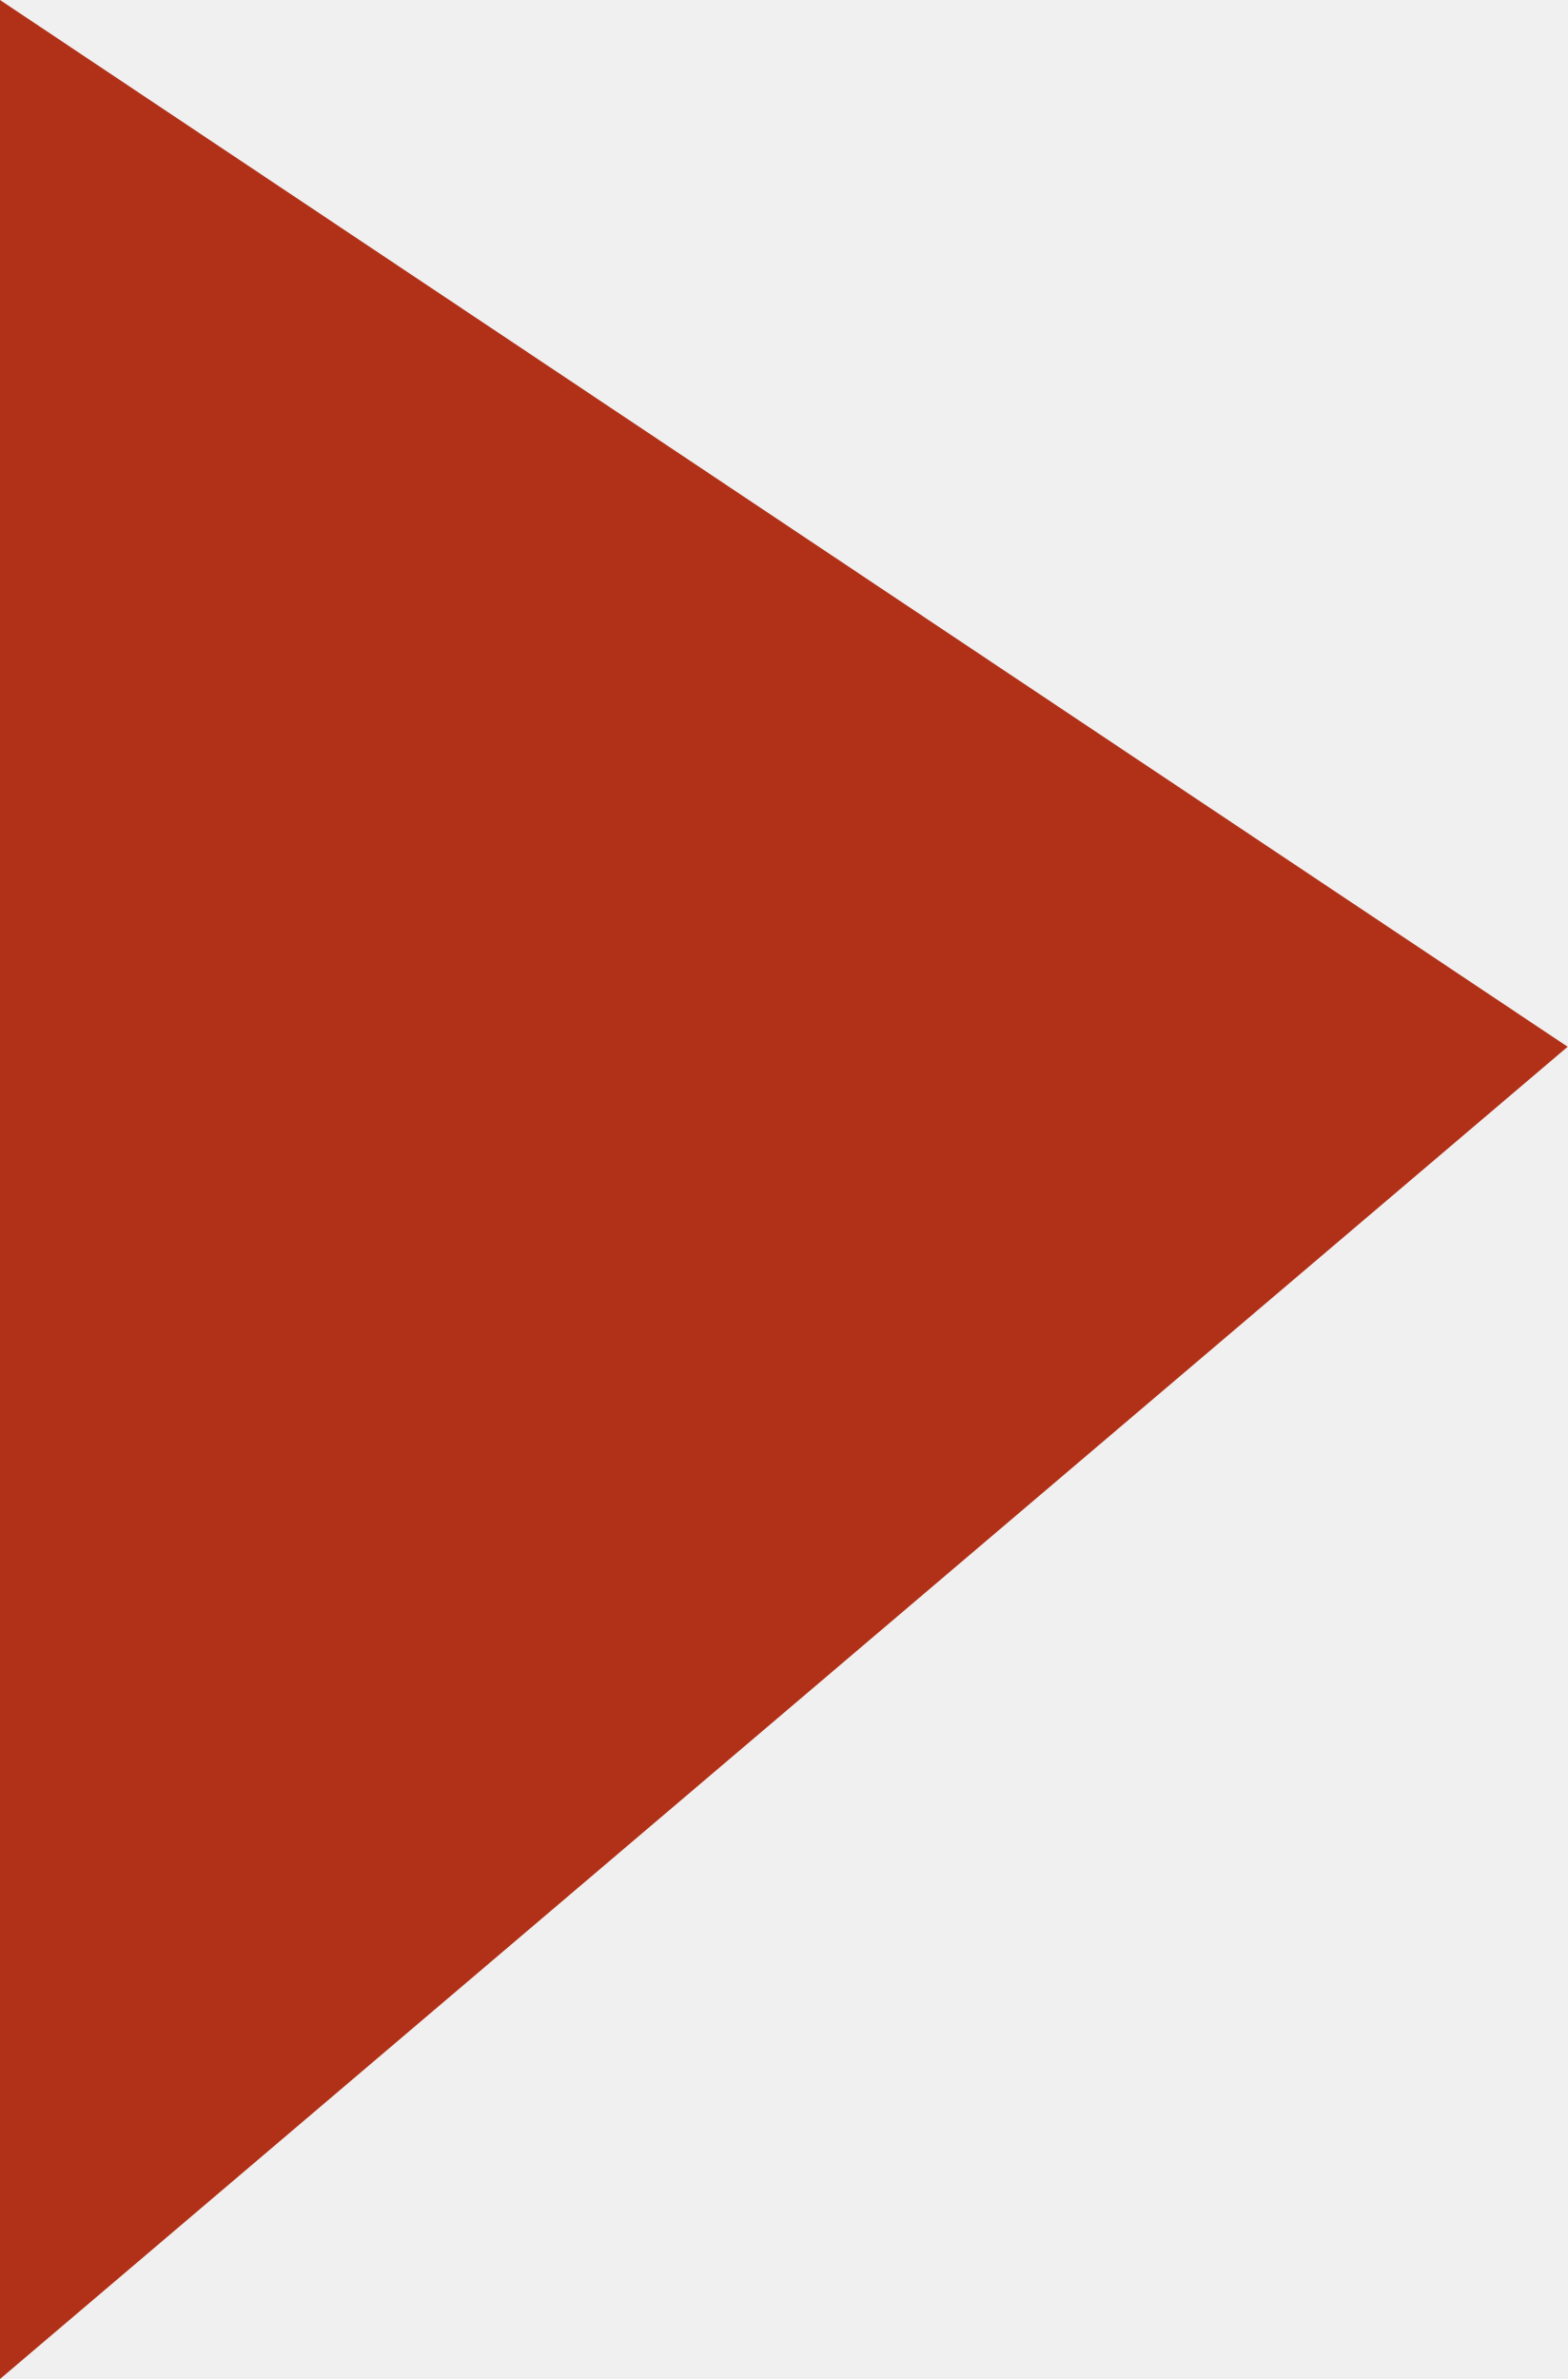
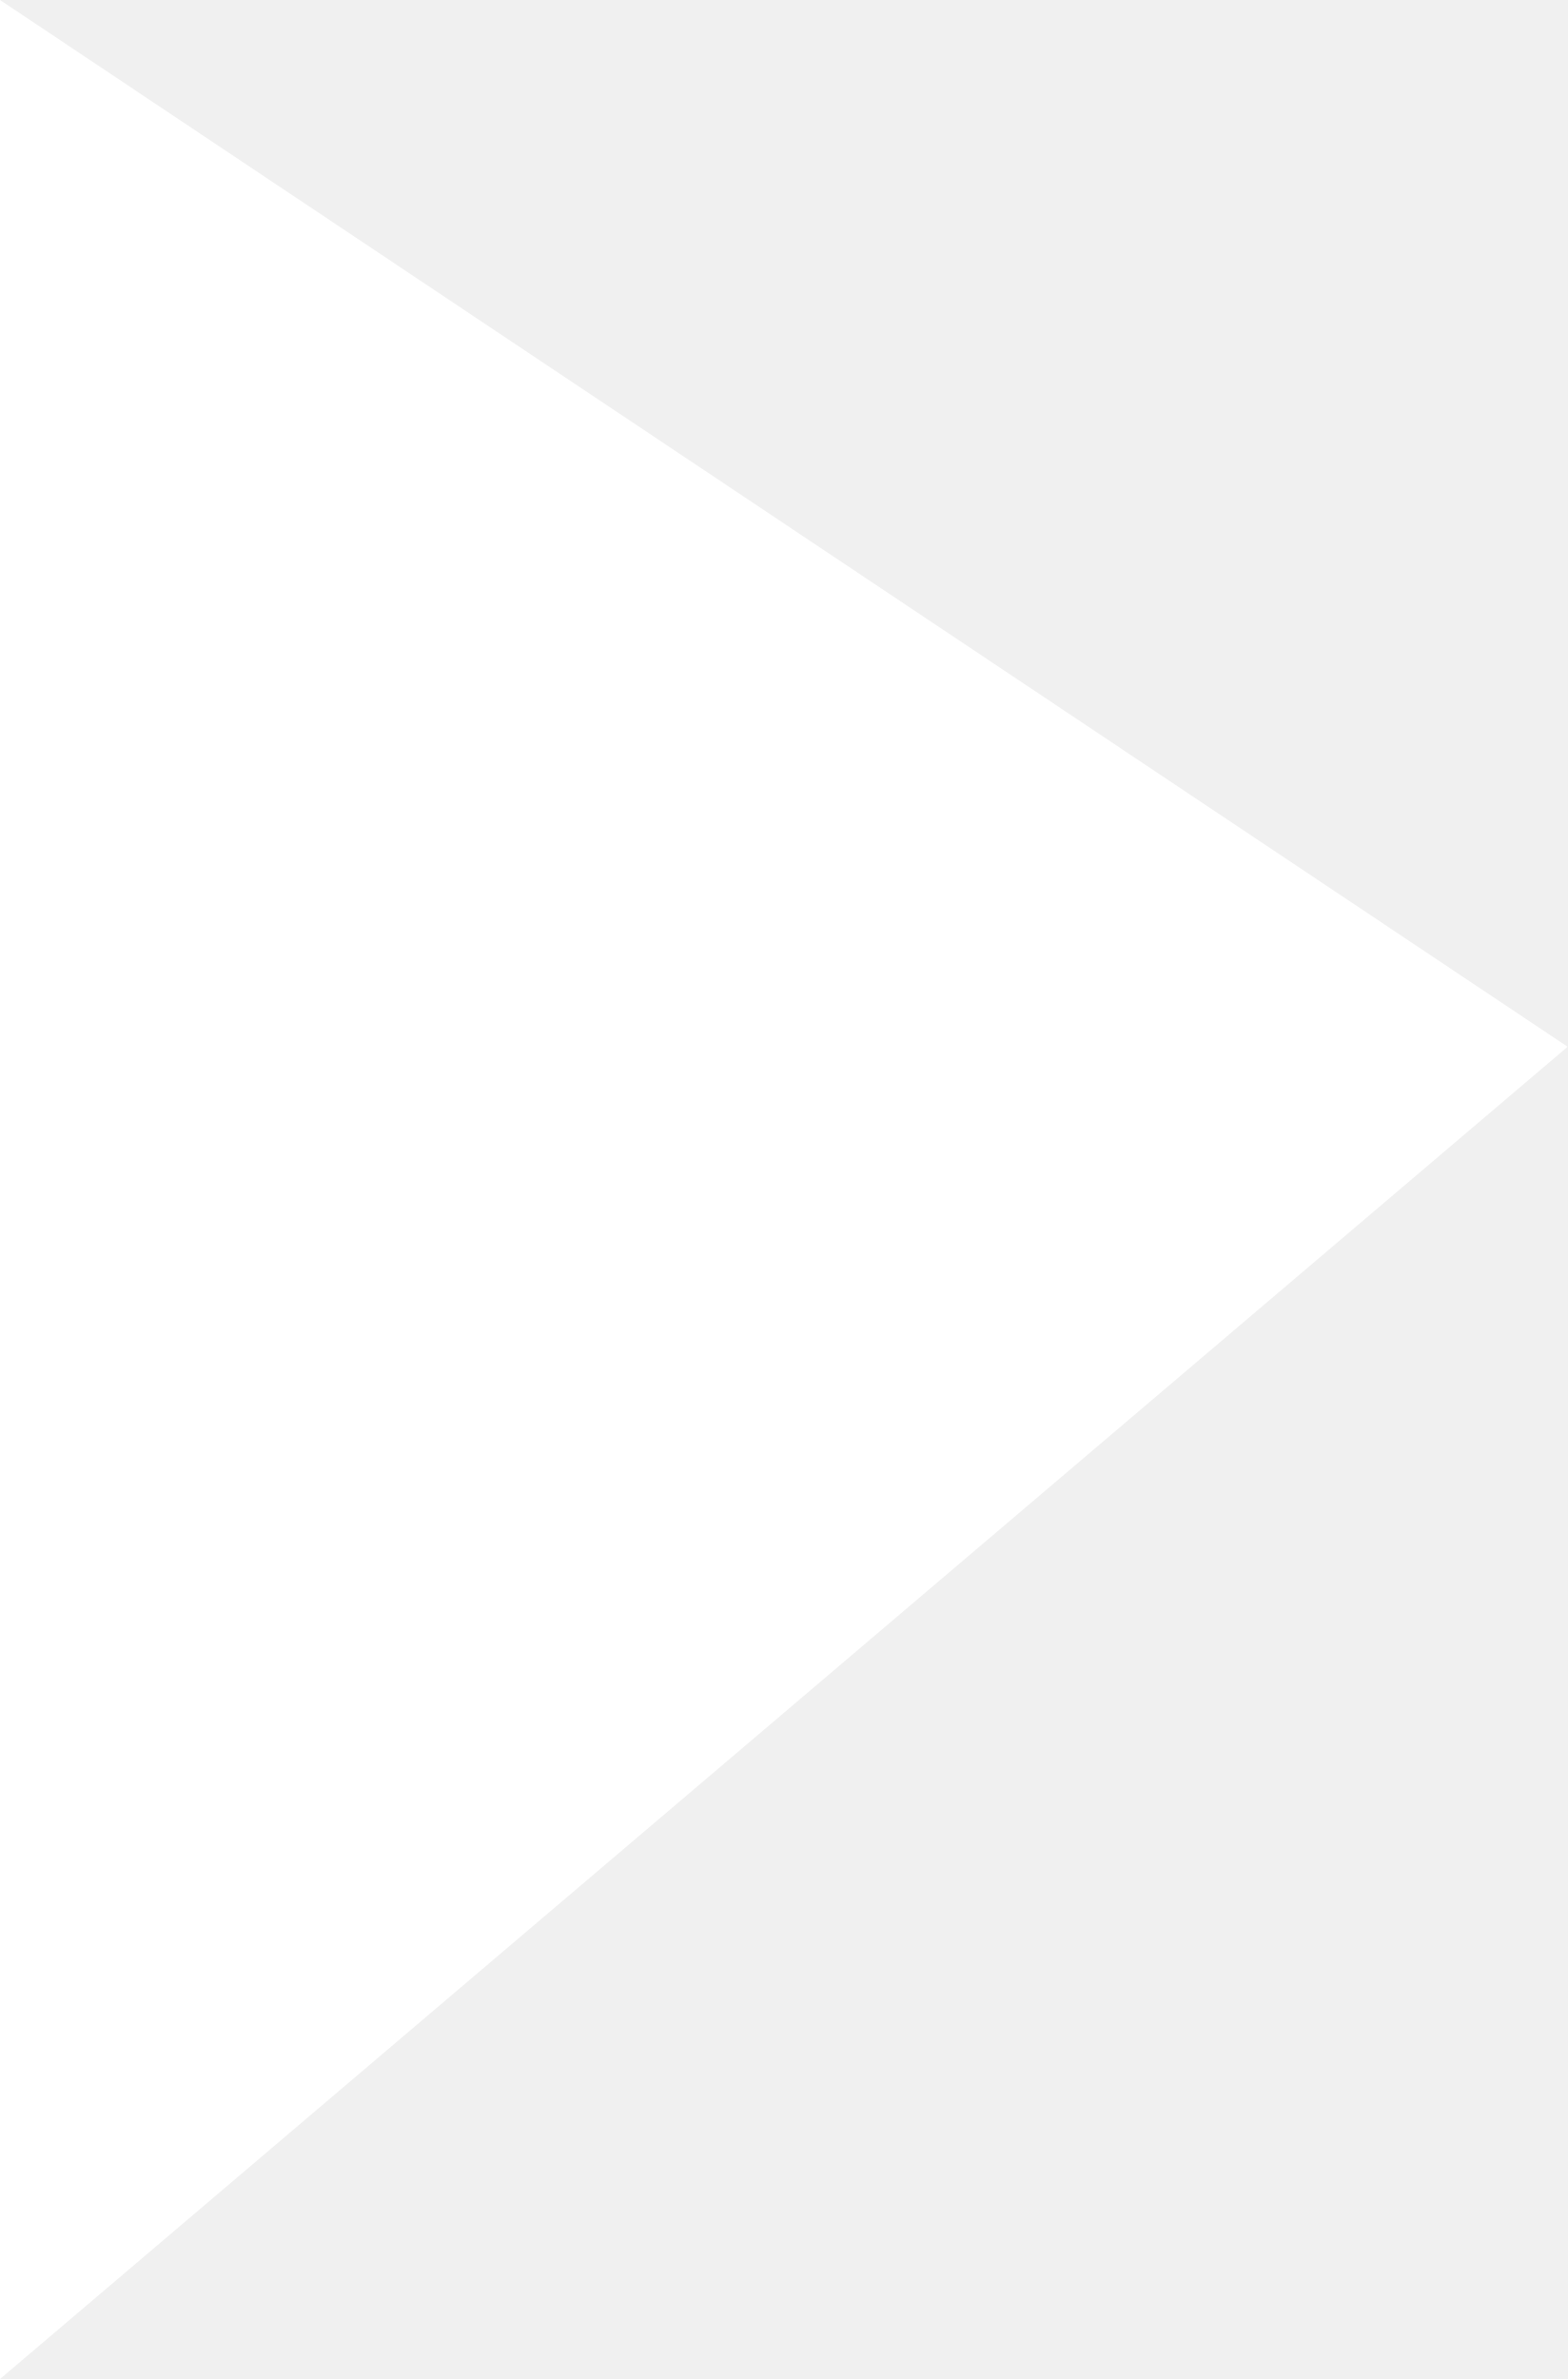
<svg xmlns="http://www.w3.org/2000/svg" version="1.1" id="Capa_1" x="0px" y="0px" viewBox="0 0 3.46 5.25" style="enable-background:new 0 0 3.46 5.25;" xml:space="preserve">
  <style type="text/css">
- 	.st0{fill:#B13018;}
+ 	.st0{fill:#FFFFFF;}
</style>
  <polygon class="st0" points="0,0 3.46,2.31 0,5.25 " />
</svg>
